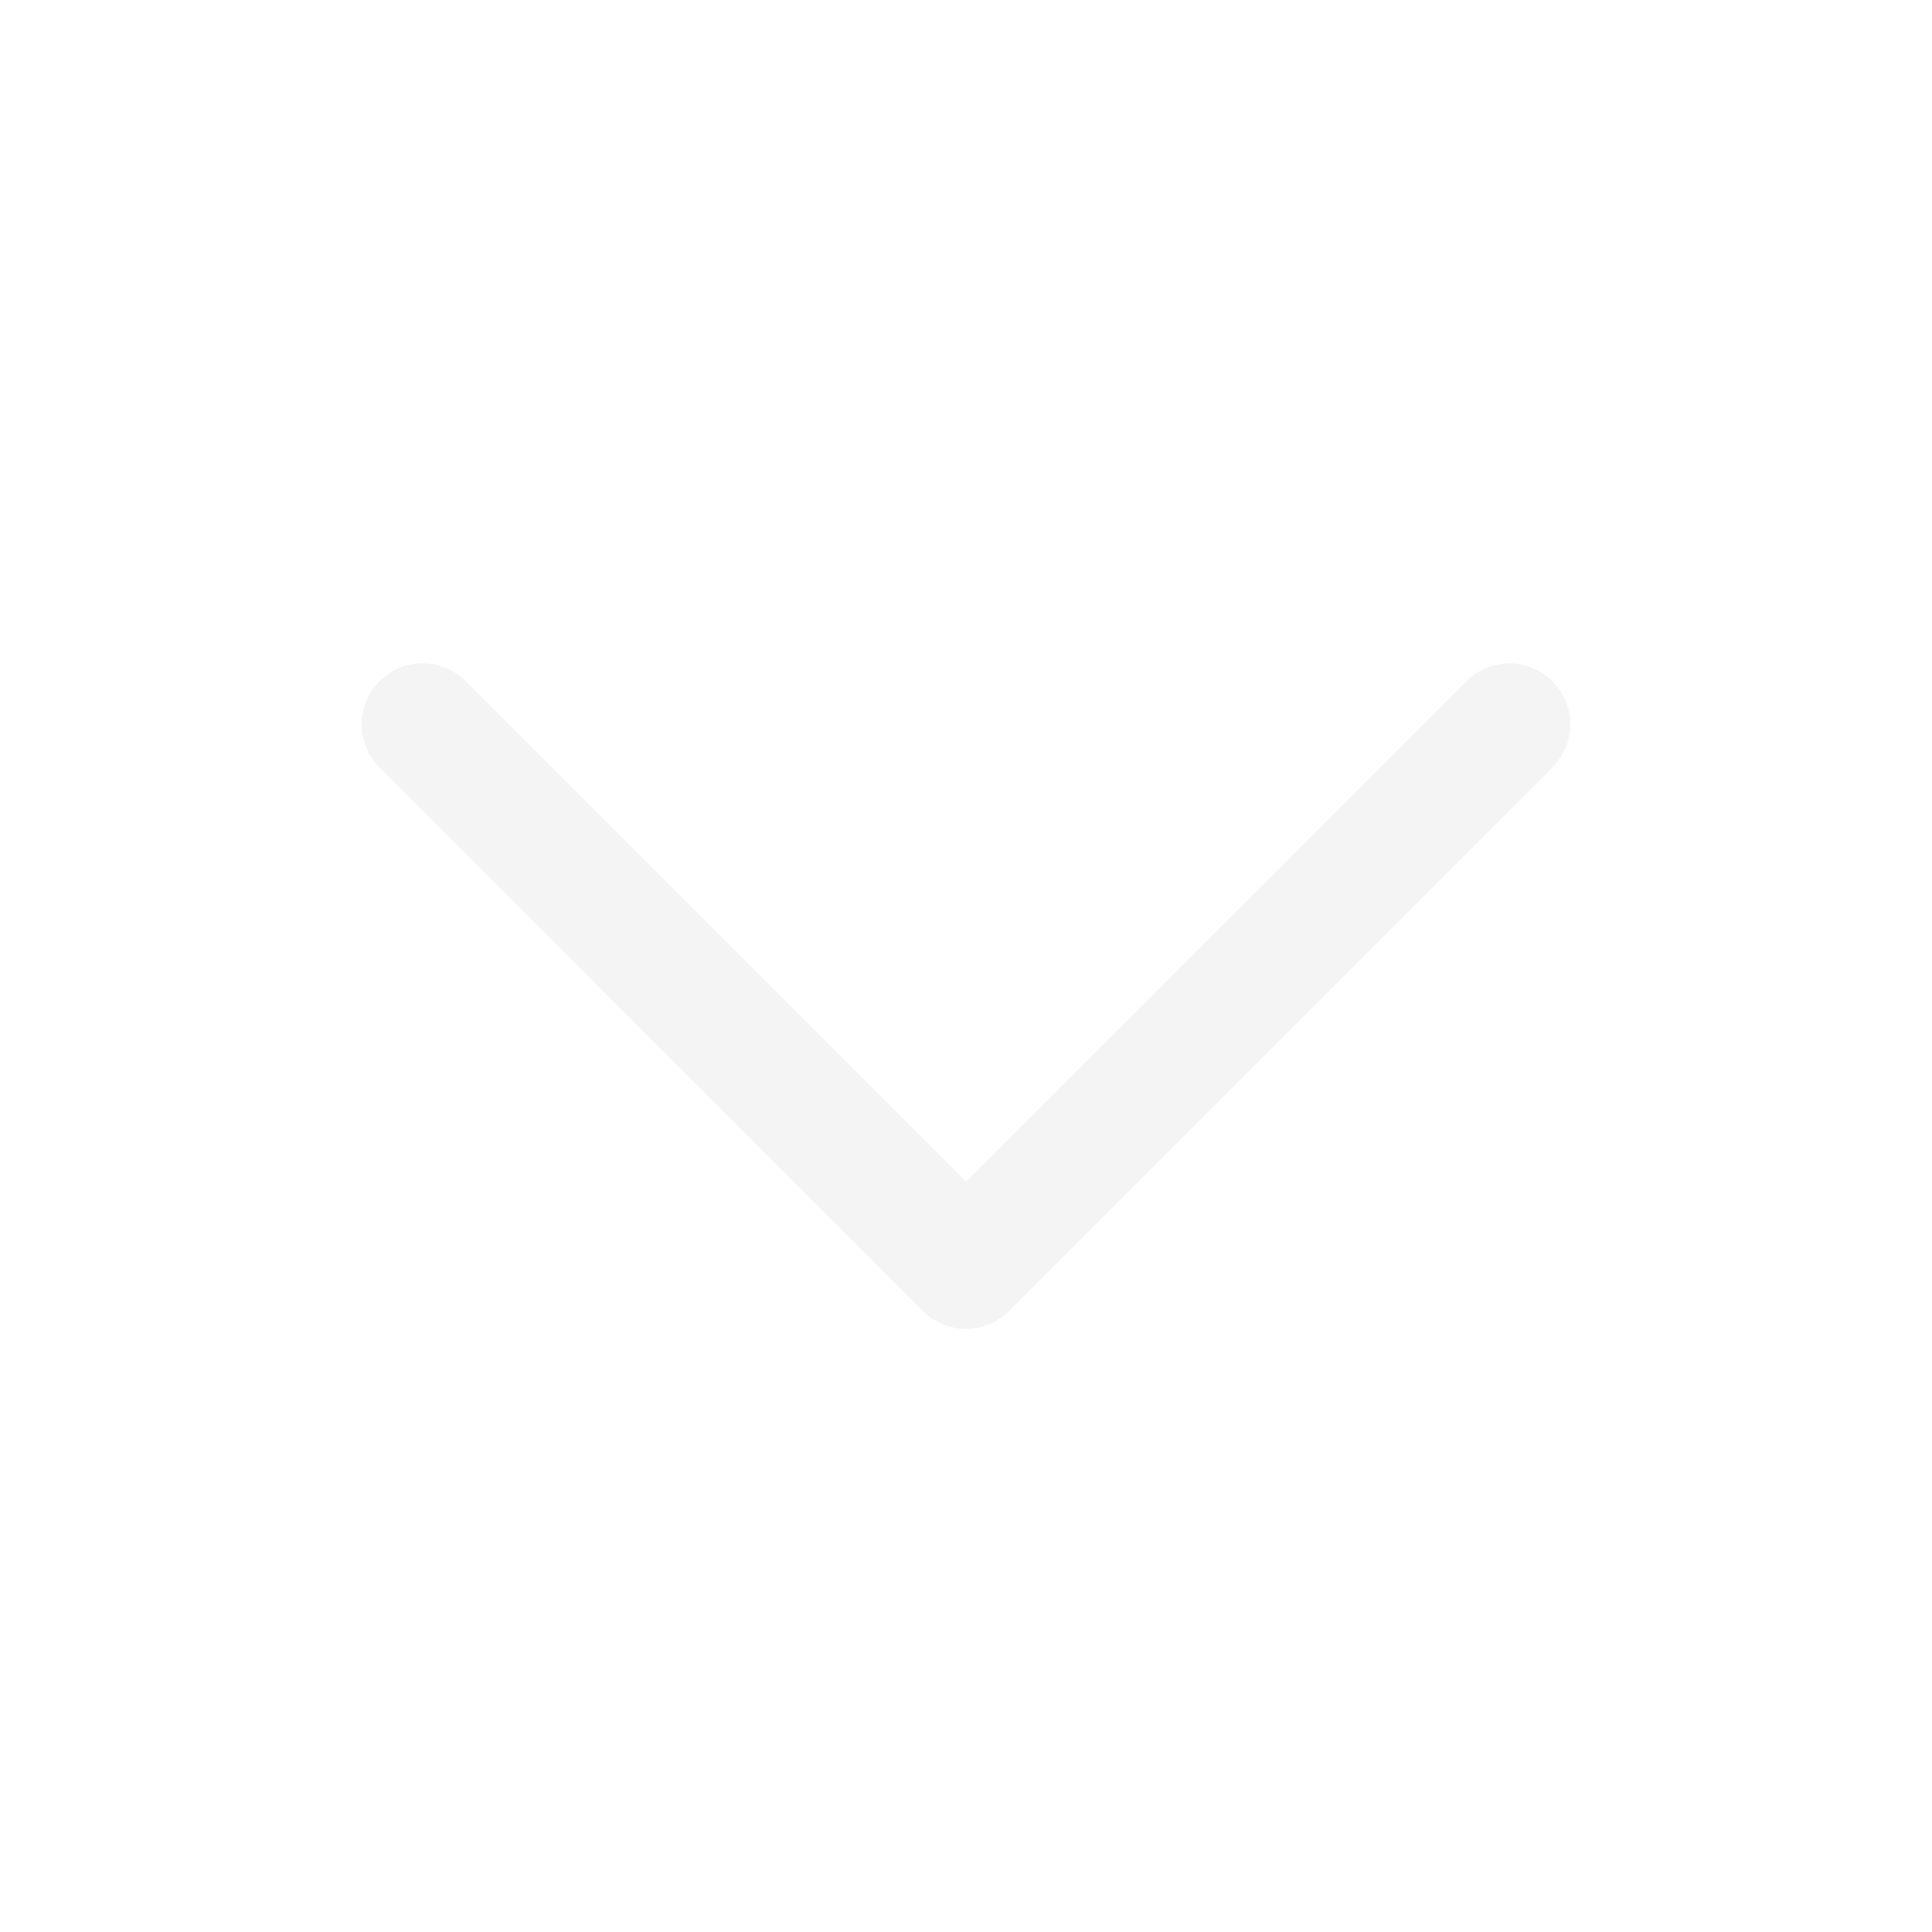
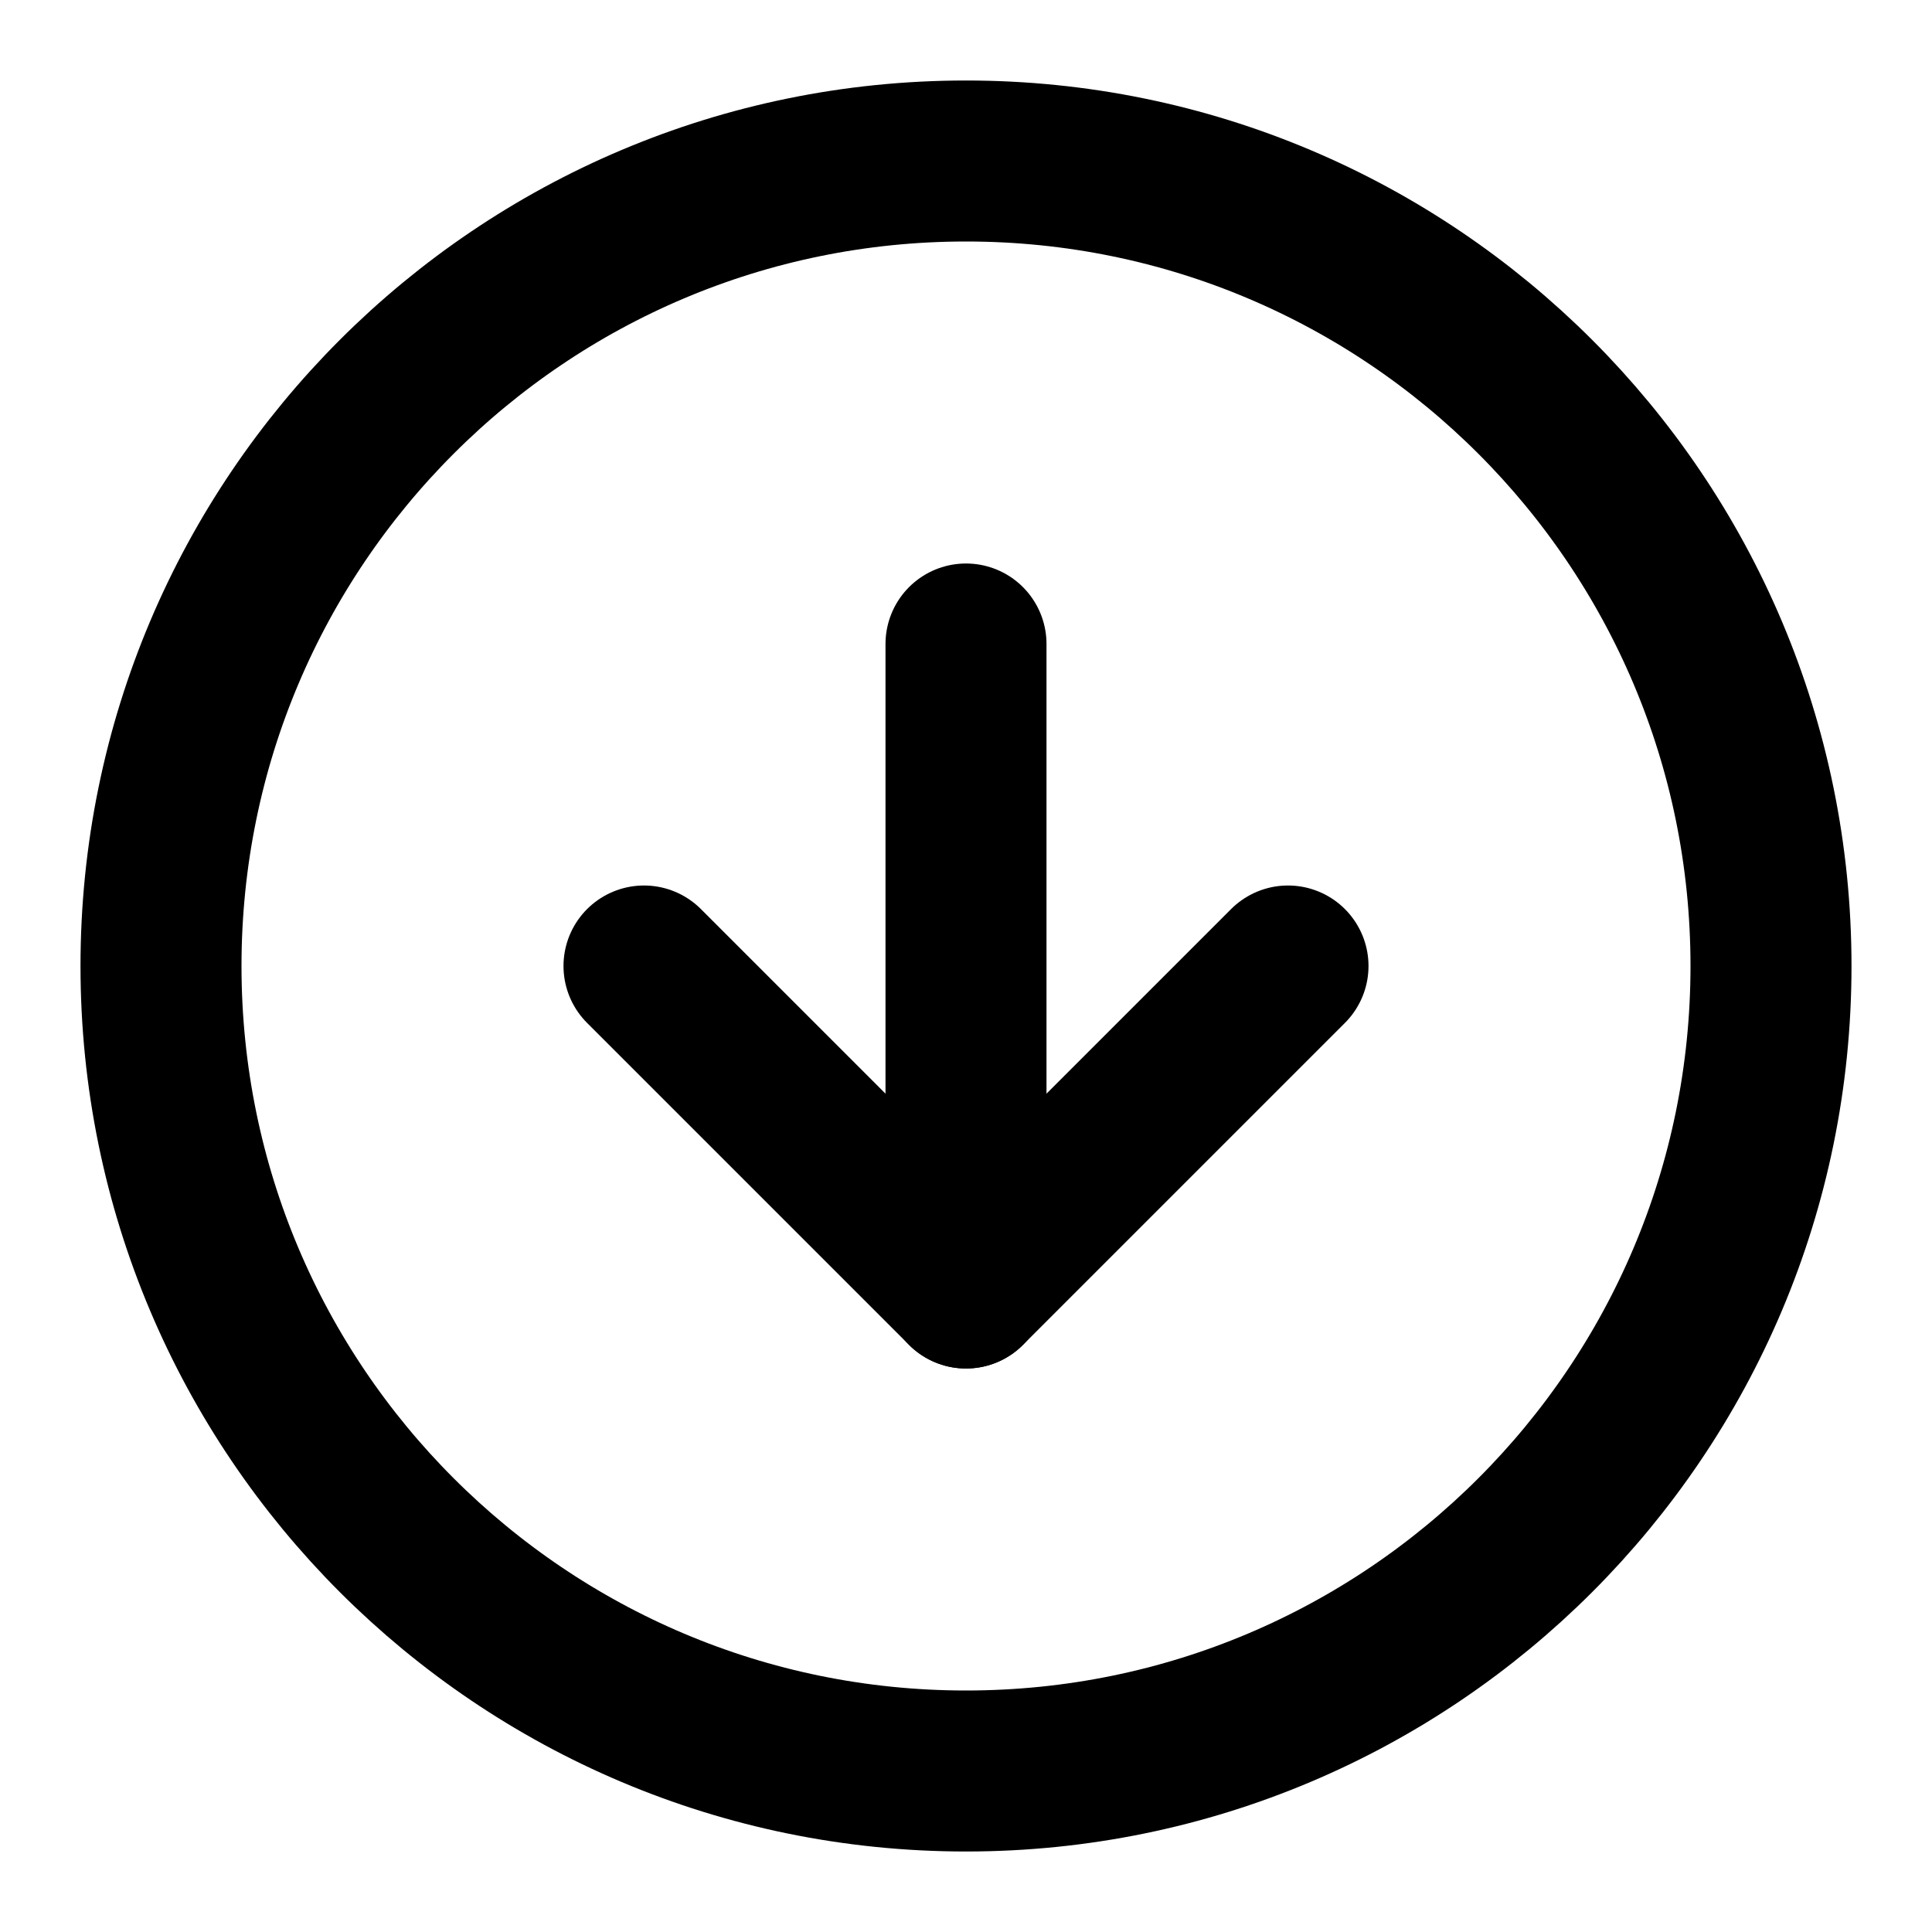
- <svg xmlns="http://www.w3.org/2000/svg" enable-background="new 0 0 32 32" id="Слой_1" version="1.1" viewBox="0 0 32 32" xml:space="preserve">
-   <path d="M24.285,11.284L16,19.571l-8.285-8.288c-0.395-0.395-1.034-0.395-1.429,0  c-0.394,0.395-0.394,1.035,0,1.43l8.999,9.002l0,0l0,0c0.394,0.395,1.034,0.395,1.428,0l8.999-9.002  c0.394-0.395,0.394-1.036,0-1.431C25.319,10.889,24.679,10.889,24.285,11.284z" fill="#f4f4f4" id="Expand_More" />
-   <g />
-   <g />
-   <g />
-   <g />
-   <g />
-   <g />
+ <svg xmlns="http://www.w3.org/2000/svg" class="feather feather-arrow-down-circle" fill="none" height="24" stroke="currentColor" stroke-linecap="round" stroke-linejoin="round" stroke-width="2" viewBox="0 0 24 24" width="24">
+   <circle cx="12" cy="12" r="10" />
+   <polyline points="8 12 12 16 16 12" />
+   <line x1="12" x2="12" y1="8" y2="16" />
</svg>
